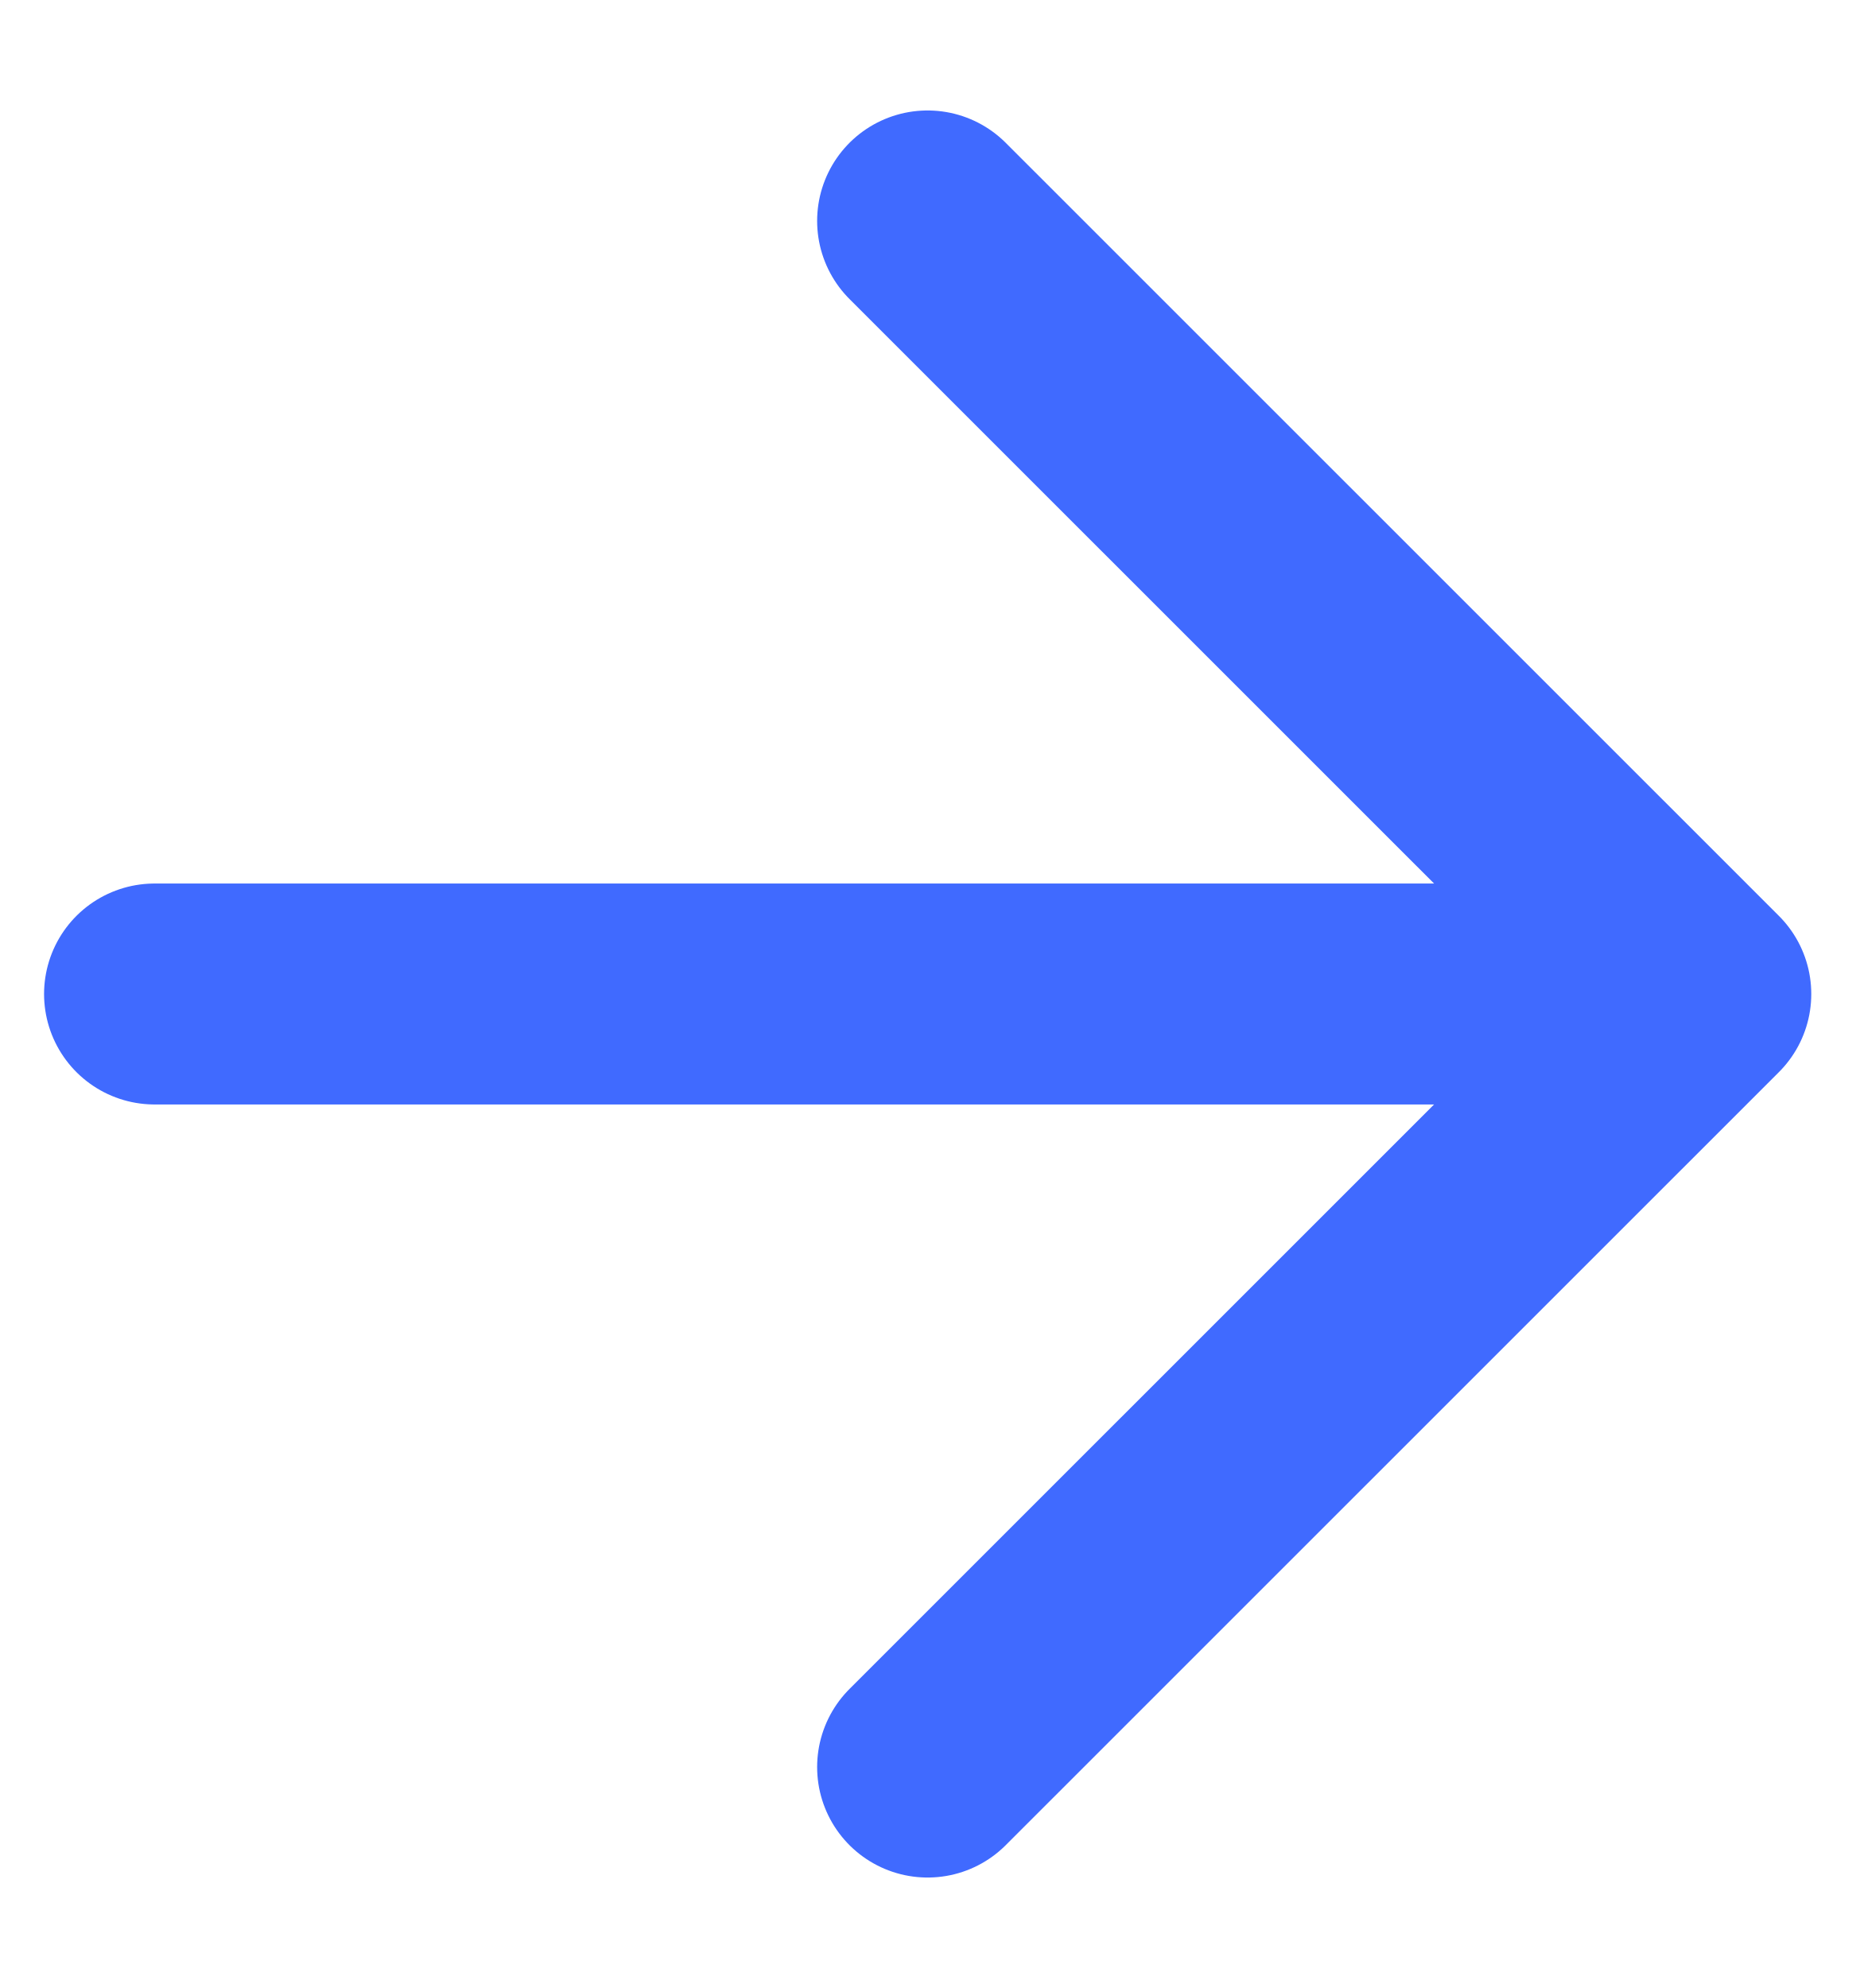
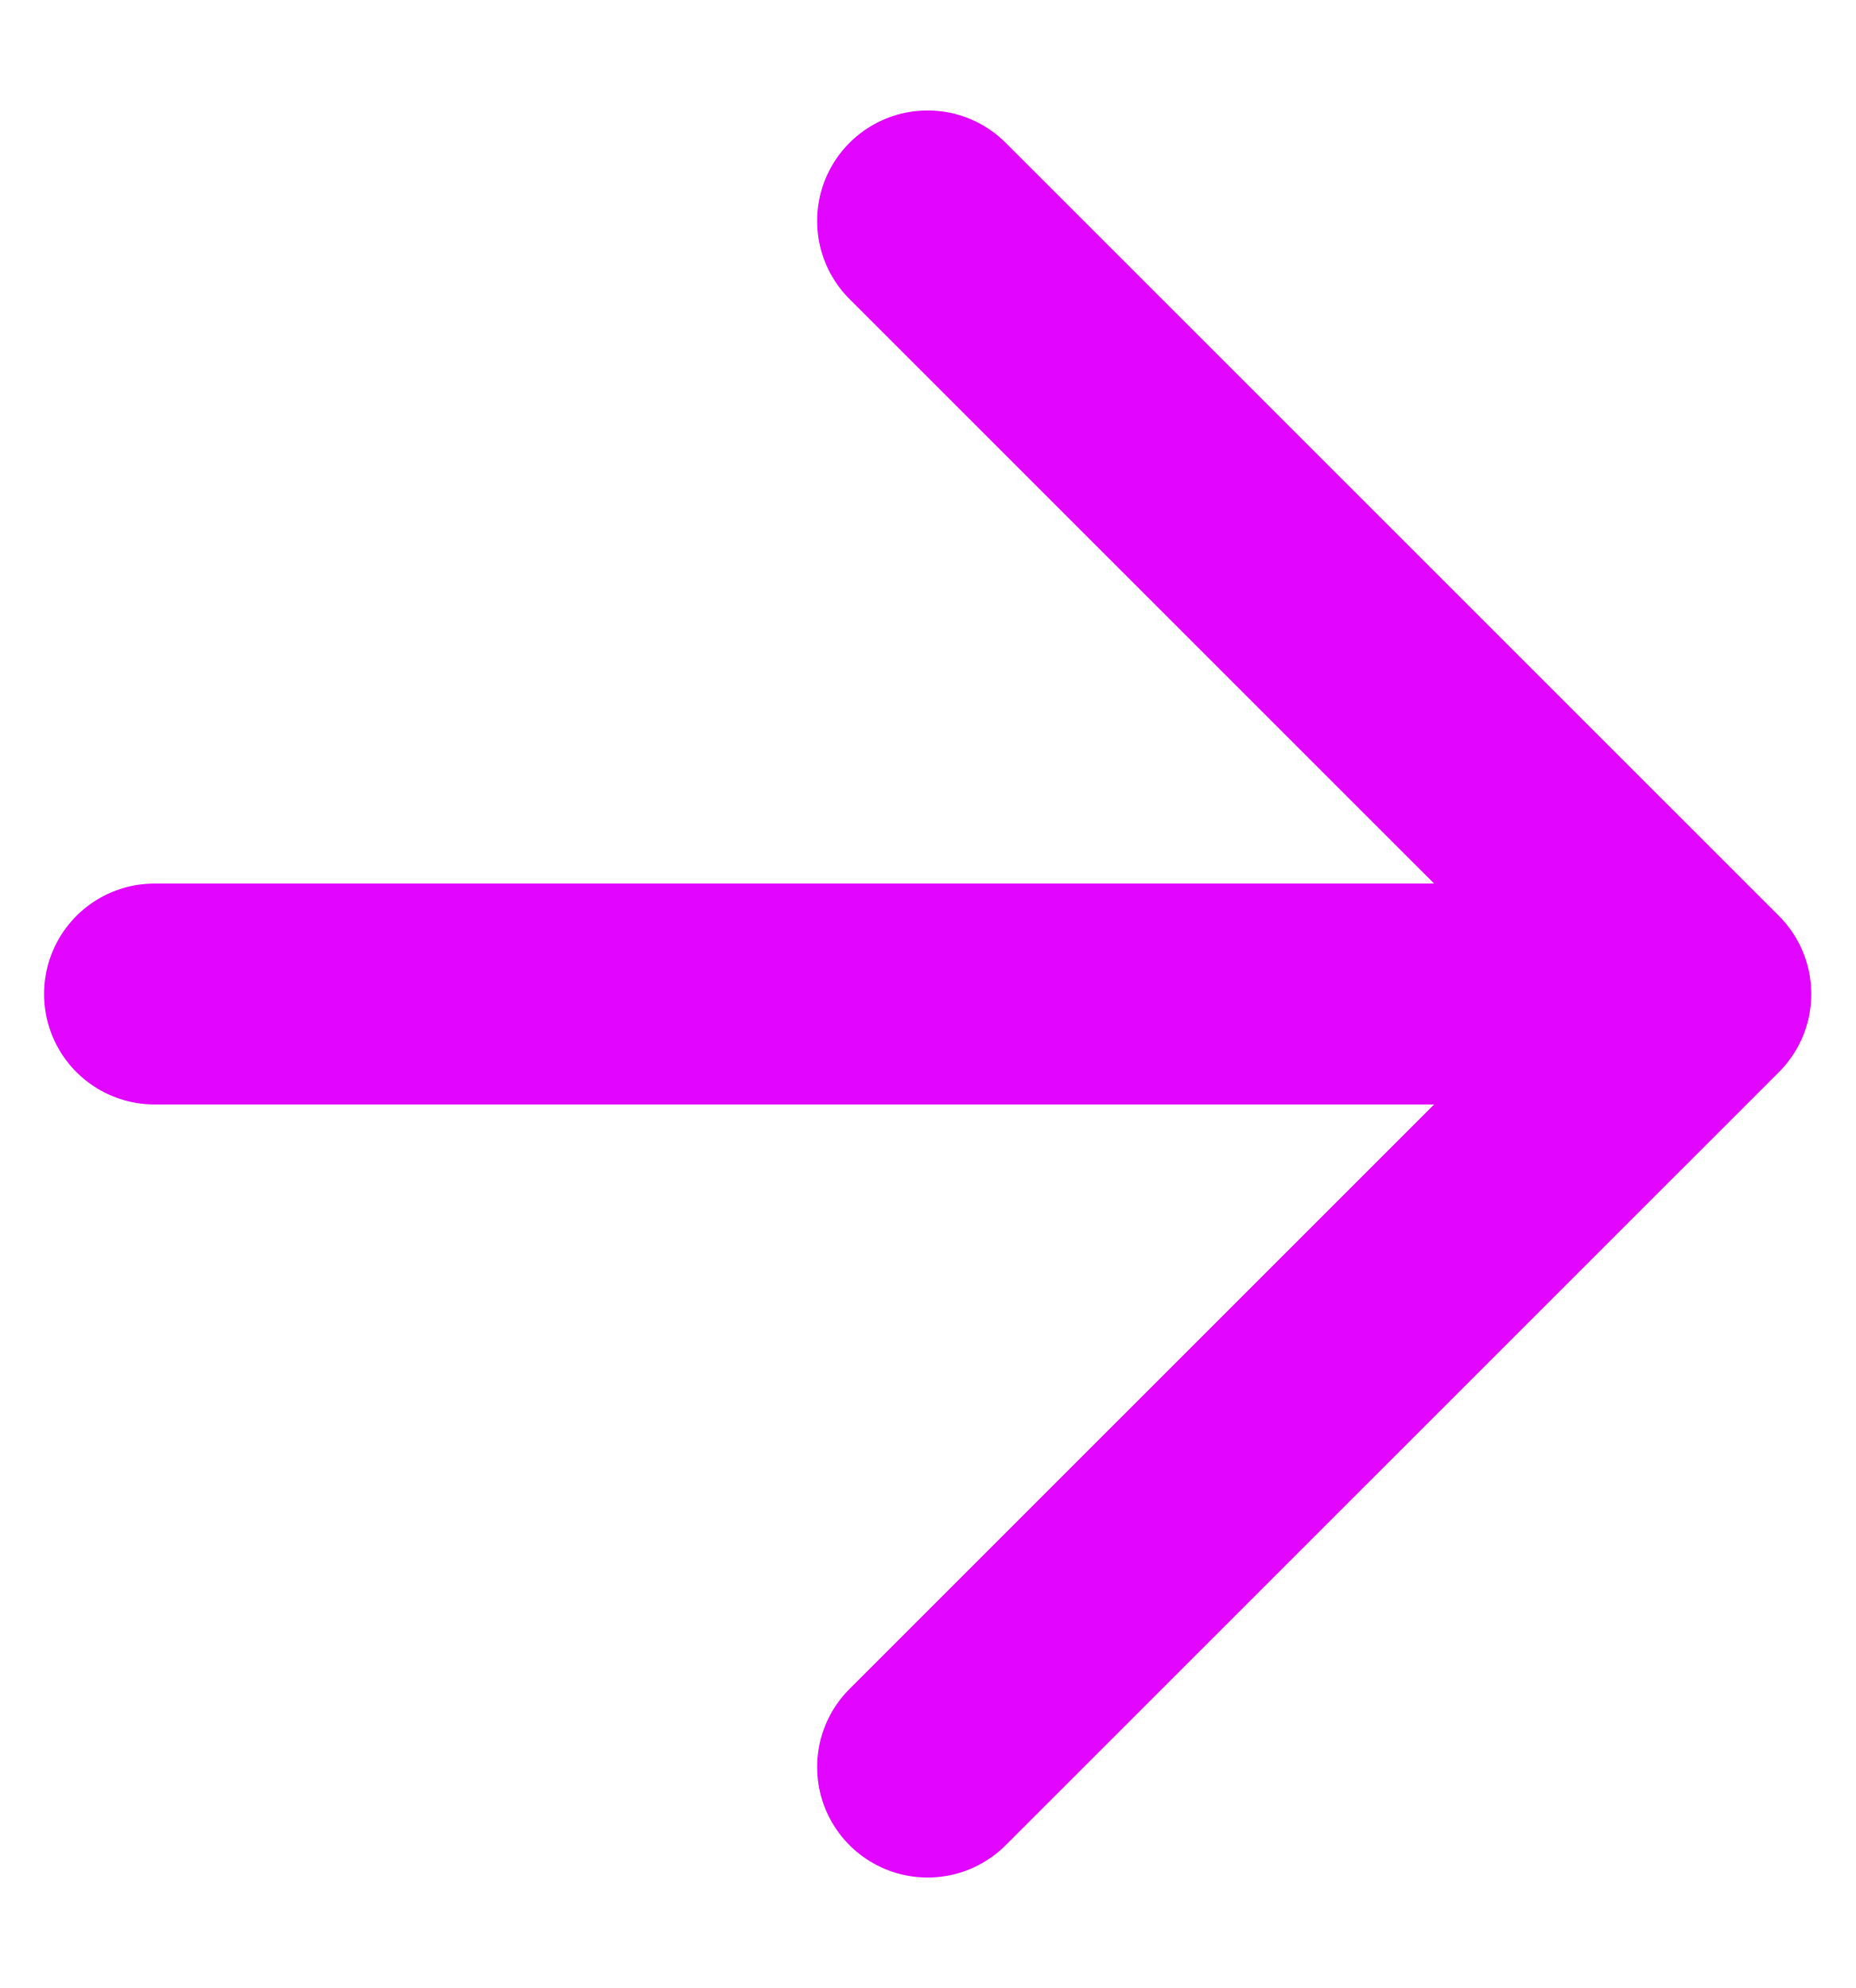
<svg xmlns="http://www.w3.org/2000/svg" width="14" height="15" viewBox="0 0 14 15" fill="none">
-   <path d="M1.166 7.5H12.833M12.833 7.5L6.999 1.667M12.833 7.5L6.999 13.333" stroke="#406AFF" stroke-width="1.667" stroke-linecap="round" stroke-linejoin="round" />
+   <path d="M1.166 7.5H12.833M12.833 7.5L6.999 1.667M12.833 7.5L6.999 13.333" stroke="#E205FF" stroke-width="1.667" stroke-linecap="round" stroke-linejoin="round" />
</svg>
